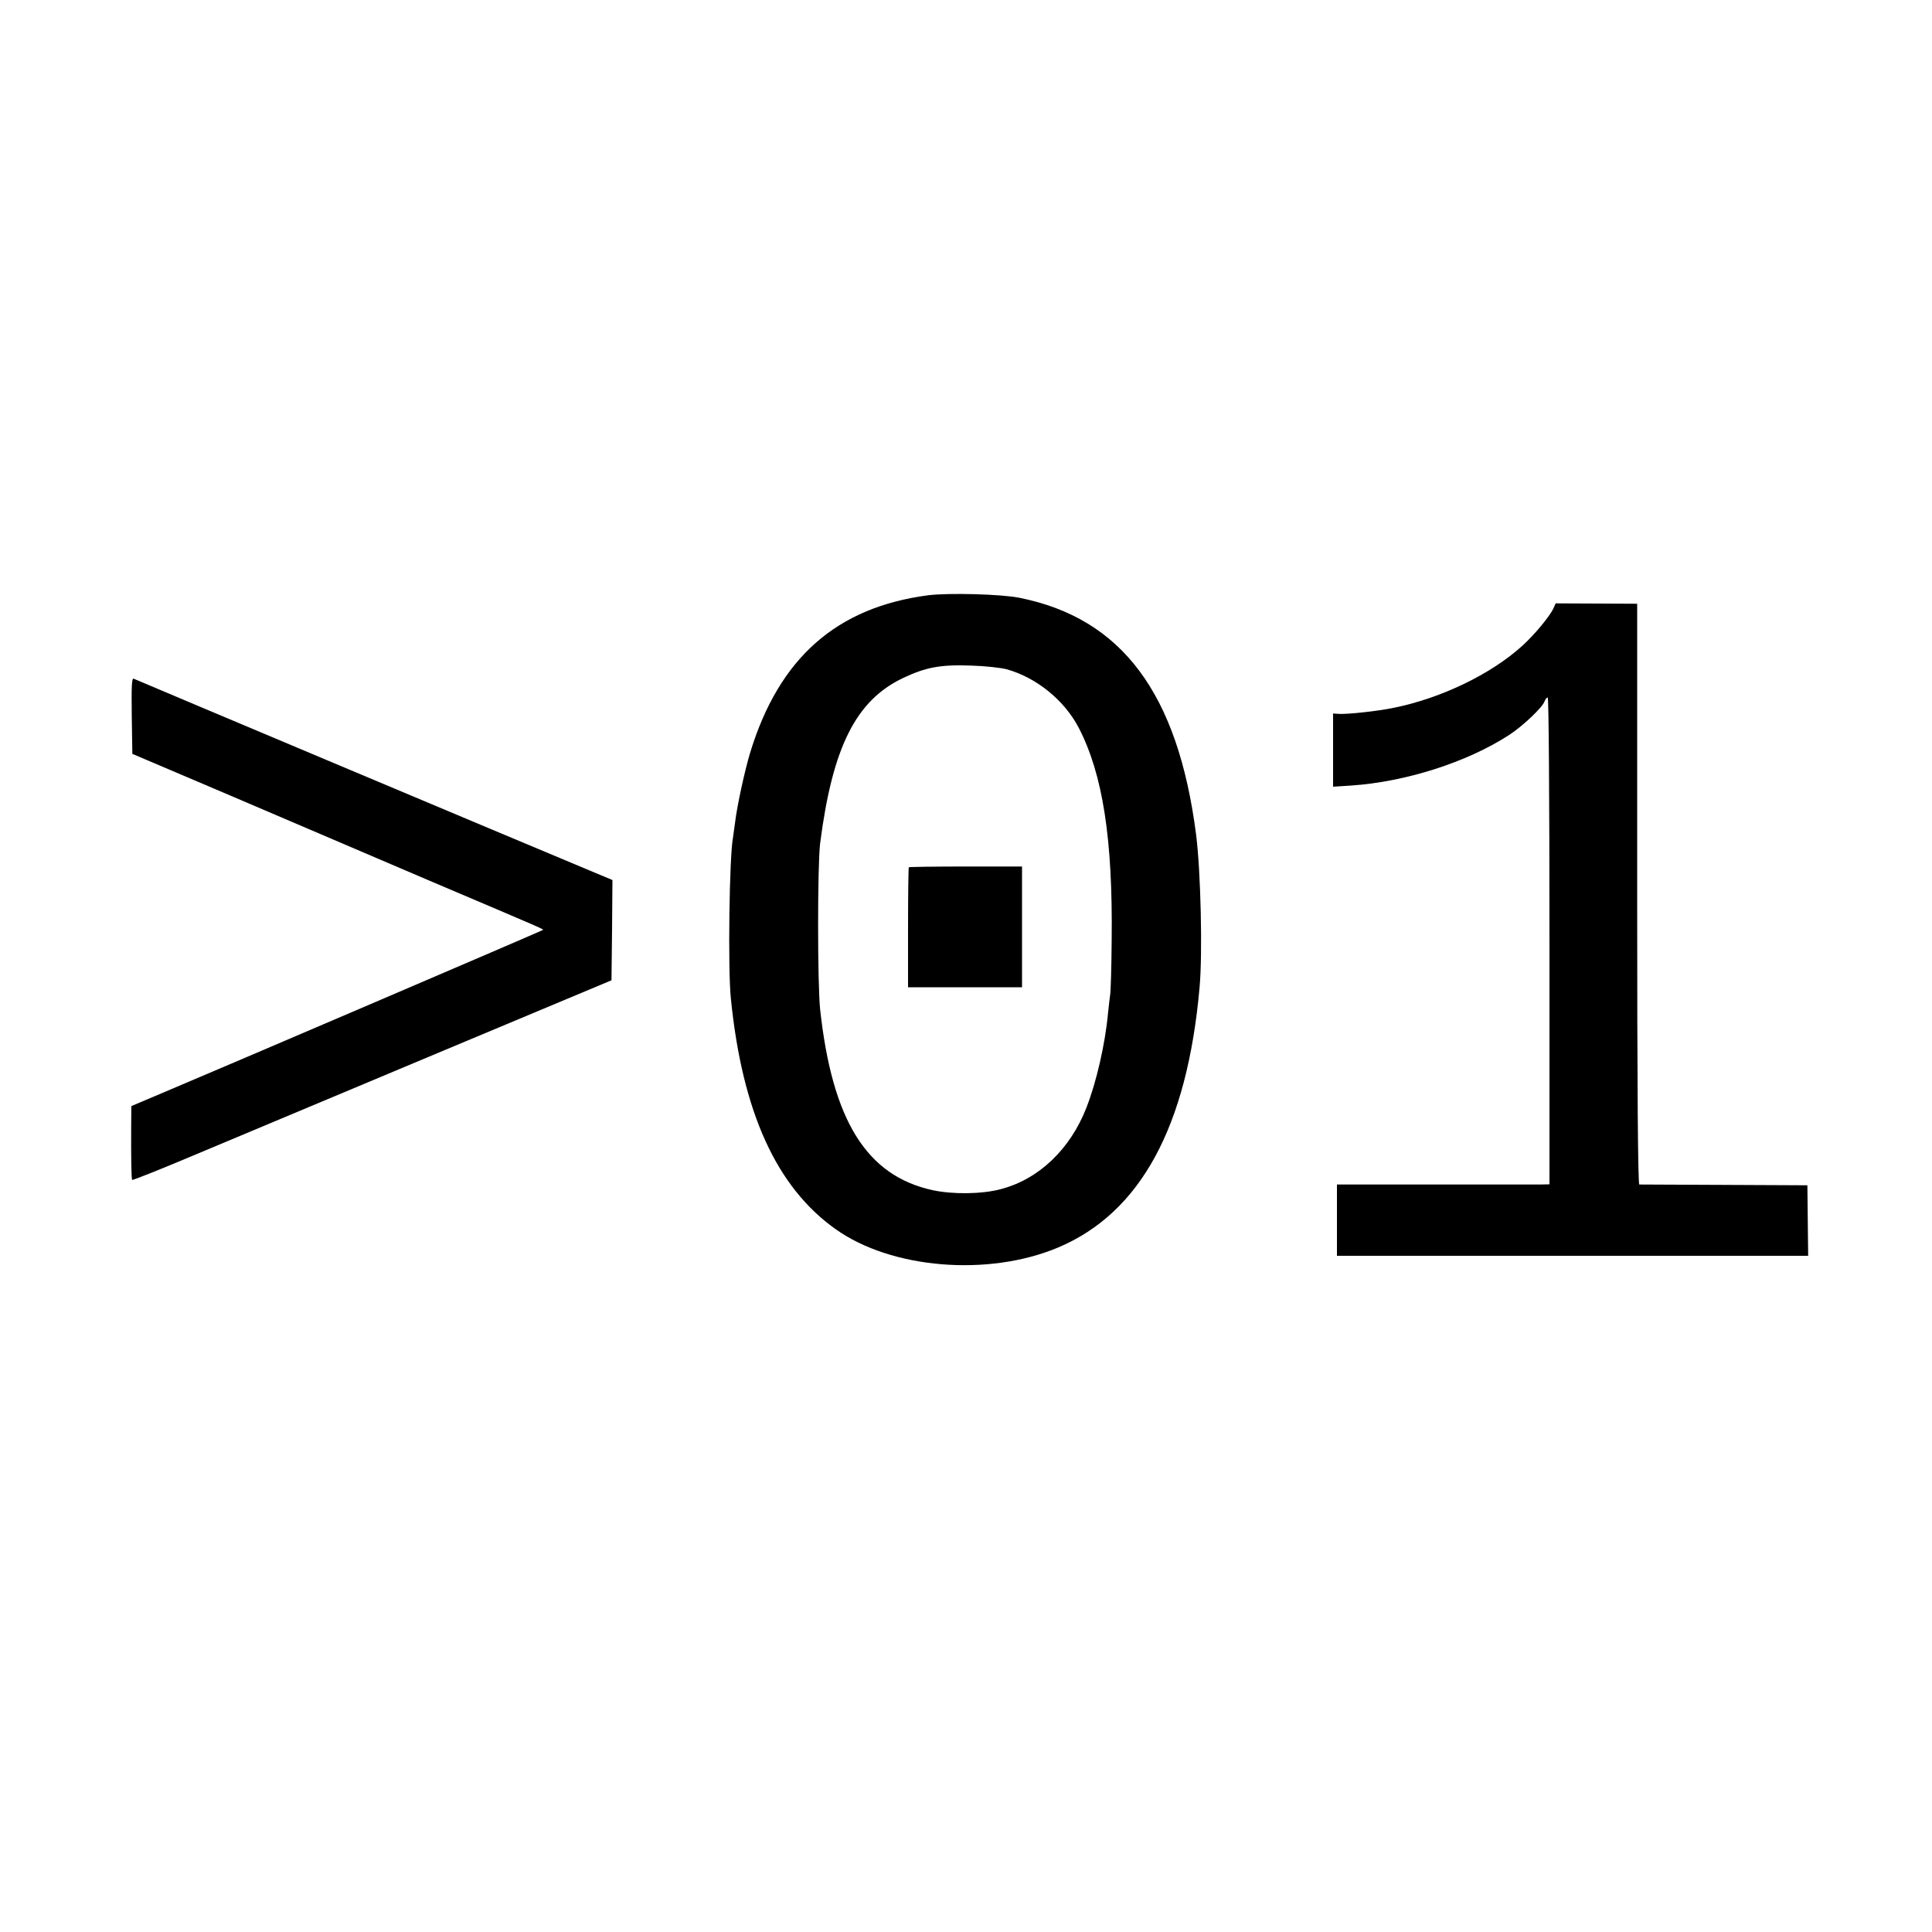
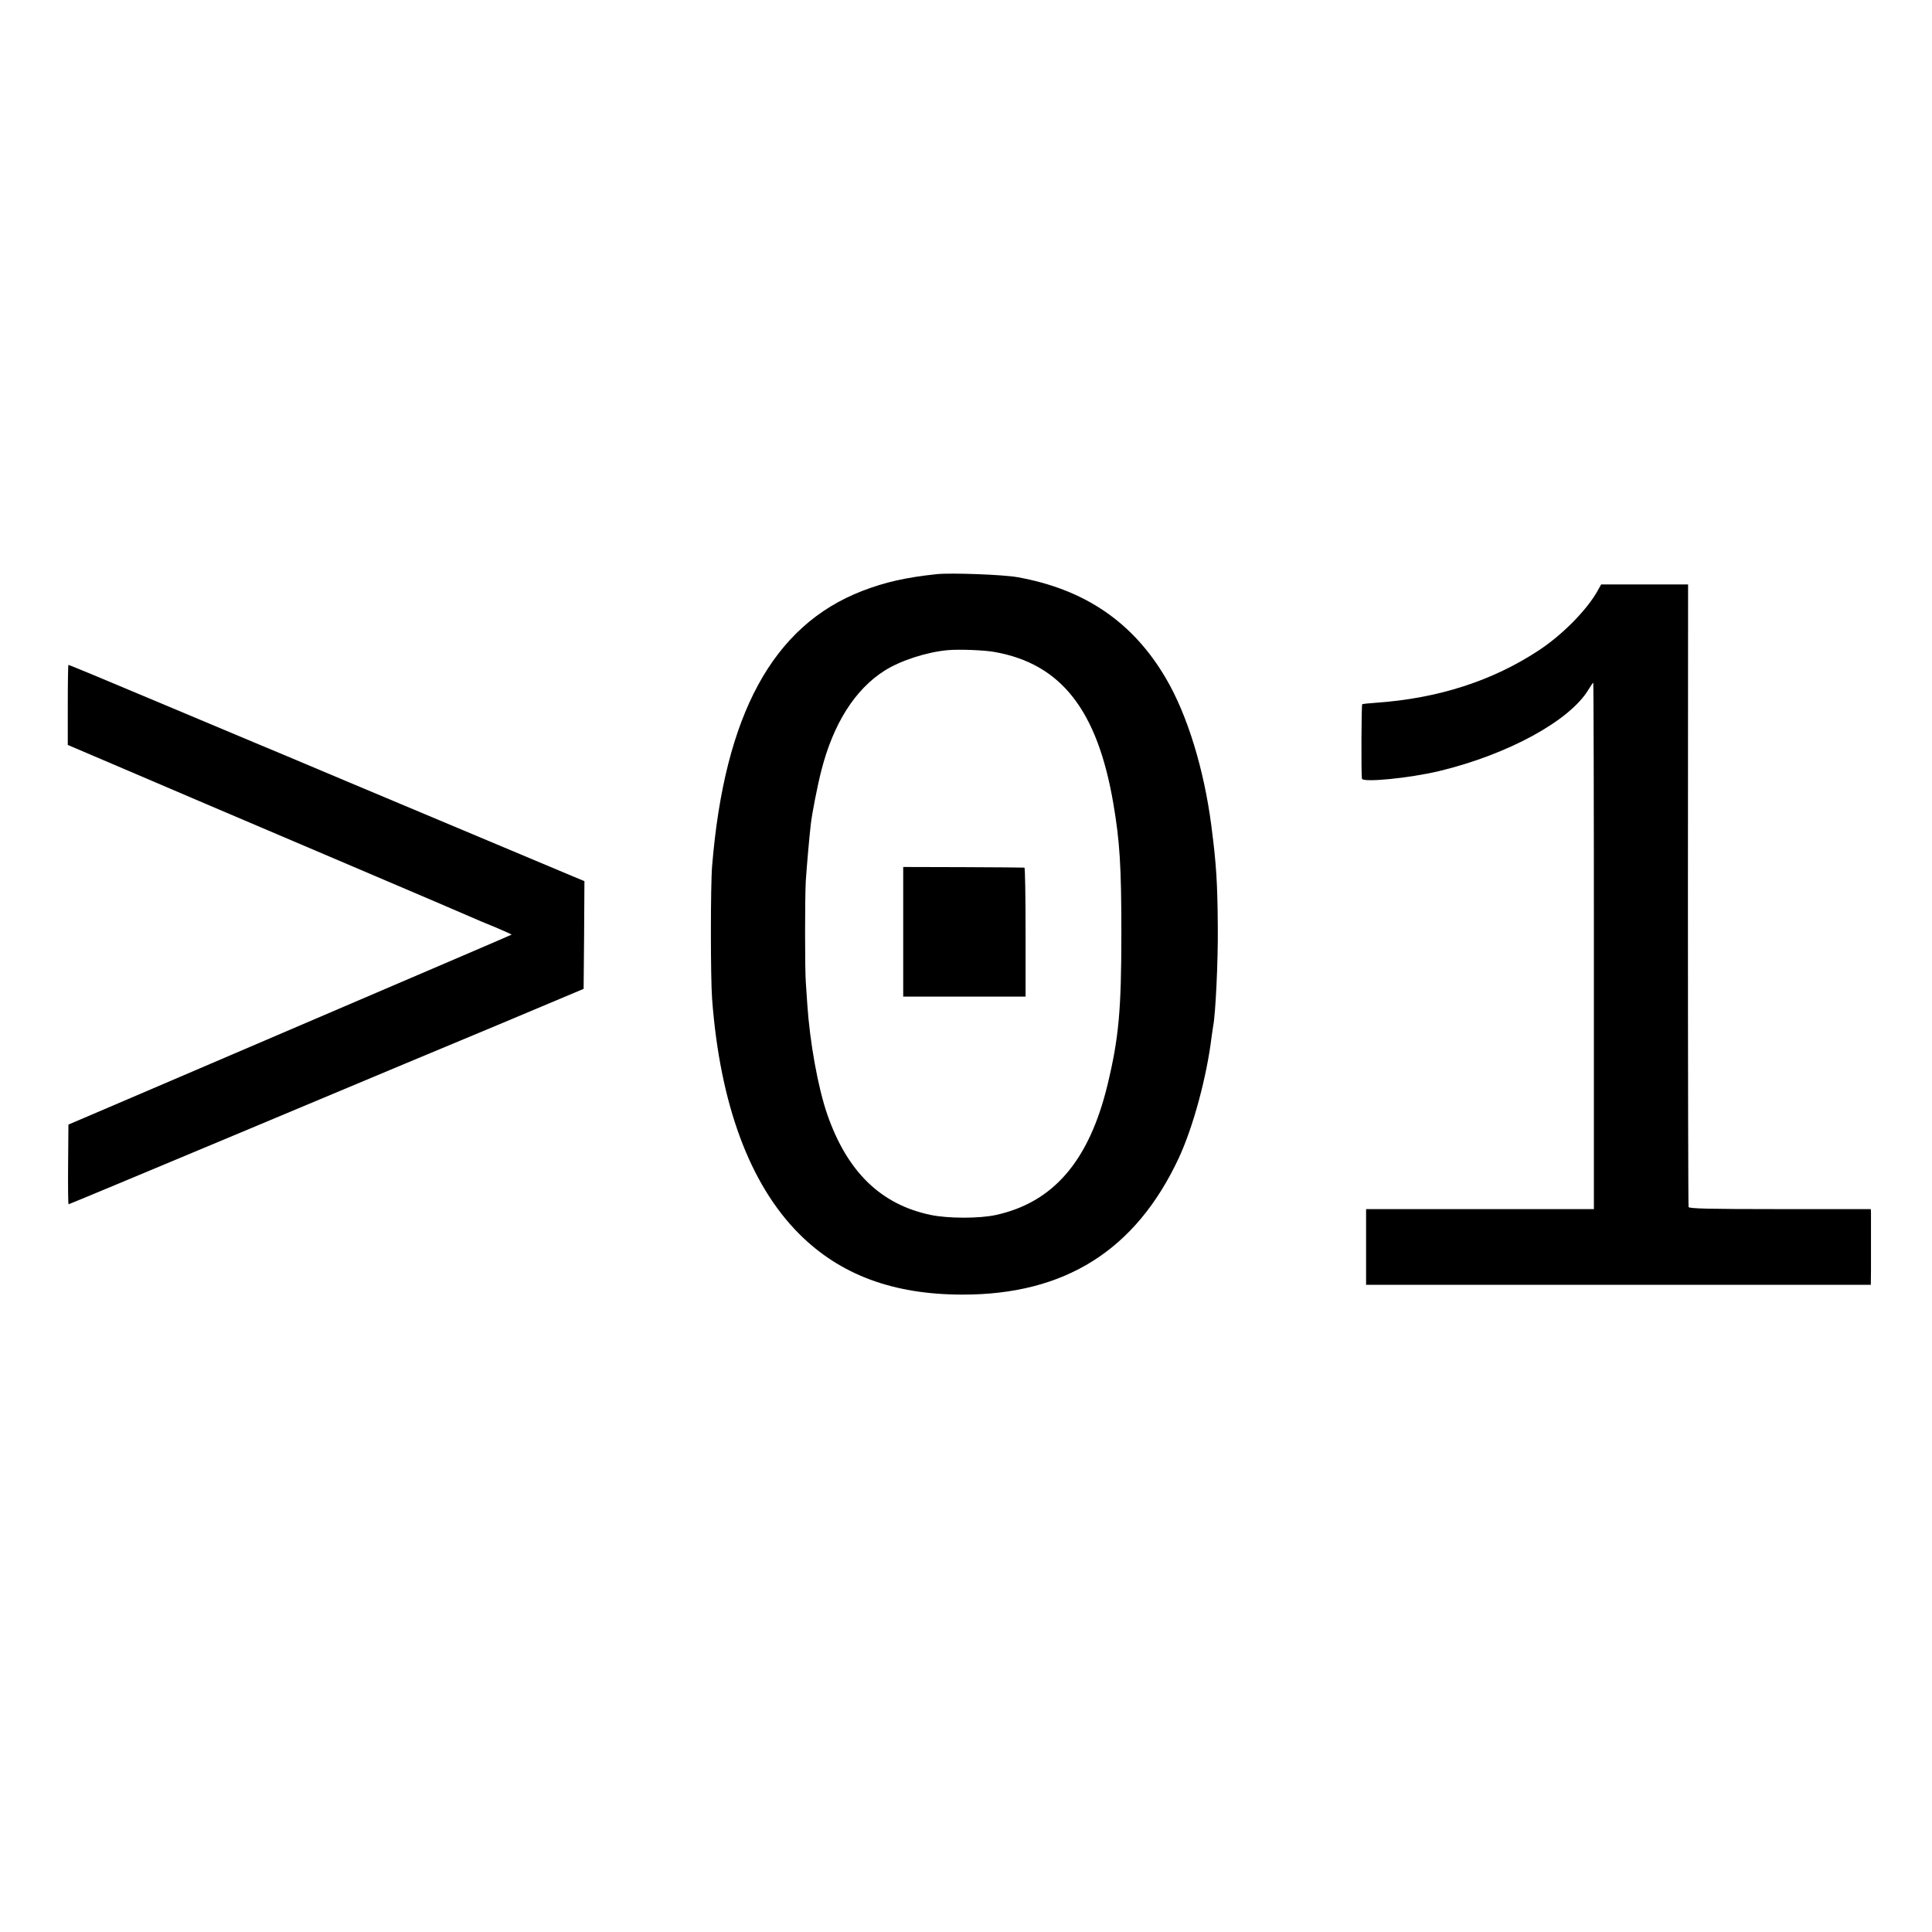
- <svg xmlns="http://www.w3.org/2000/svg" version="1.0" width="1000pt" height="1000pt" viewBox="0 0 1000 1000" preserveAspectRatio="xMidYMid meet">
-   <g transform="translate(0,1000) scale(0.1,-0.1)" fill="#000000" stroke="none">
-     <path d="M4805 6919 c-475 -62 -772 -324 -922 -814 -29 -96 -68 -277 -78 -360 -4 -32 -9 -68 -11 -80 -19 -95 -27 -683 -11 -834 59 -587 236 -976 542 -1193 289 -206 791 -247 1152 -95 426 180 668 624 732 1347 16 175 6 601 -18 790 -94 731 -384 1120 -915 1226 -95 19 -366 26 -471 13z m405 -383 c155 -43 300 -161 374 -304 124 -240 176 -575 170 -1097 -1 -143 -5 -271 -8 -285 -2 -14 -7 -56 -11 -95 -15 -161 -60 -356 -112 -489 -84 -215 -247 -370 -443 -421 -96 -26 -249 -28 -354 -5 -341 75 -518 360 -581 935 -14 132 -14 748 0 860 64 498 185 740 430 856 116 55 194 70 350 64 72 -2 154 -11 185 -19z" />
-     <path d="M4704 5511 c-2 -2 -4 -143 -4 -313 l0 -308 295 0 295 0 0 313 0 312 -291 0 c-160 0 -293 -2 -295 -4z" />
-     <path d="M8041 6852 c-20 -43 -99 -138 -162 -195 -162 -147 -422 -272 -667 -321 -82 -17 -239 -34 -284 -31 l-28 2 0 -190 0 -189 93 6 c282 19 599 120 817 261 70 45 176 145 185 176 4 10 11 19 16 19 5 0 9 -487 9 -1260 l0 -1260 -47 -1 c-27 0 -274 0 -550 0 l-503 0 0 -185 0 -184 1220 0 1219 0 -2 183 -2 182 -430 2 c-236 1 -435 2 -440 2 -7 1 -11 486 -11 1504 l0 1502 -211 1 -211 1 -11 -25z" />
-     <path d="M682 6295 l3 -197 510 -217 c281 -120 740 -316 1020 -436 631 -268 599 -254 594 -259 -4 -4 -1655 -711 -1966 -842 l-163 -69 -1 -95 c-1 -180 1 -283 5 -287 3 -3 150 56 328 131 178 75 735 308 1238 519 l915 383 3 260 2 259 -122 51 c-343 143 -2304 968 -2356 991 -10 4 -12 -35 -10 -192z" />
+ <svg xmlns="http://www.w3.org/2000/svg" version="1.0" width="1200pt" height="1200pt" viewBox="0 0 1200 1200" preserveAspectRatio="xMidYMid meet">
+   <g transform="translate(0,1200) scale(0.1,-0.1)" fill="#000000" stroke="none">
+     <path d="M5820 8434 c-192 -20 -324 -50 -466 -105 -554 -215 -854 -767 -931 -1709 -10 -122 -10 -694 0 -825 49 -653 234 -1153 542 -1460 253 -253 583 -376 1013 -376 637 -1 1076 276 1343 847 90 193 175 507 205 759 3 22 7 49 9 60 15 75 31 403 29 615 -2 277 -9 392 -40 630 -45 350 -149 690 -282 916 -204 349 -504 554 -922 629 -89 16 -411 28 -500 19z m360 -484 c411 -74 636 -361 735 -940 40 -234 50 -389 50 -805 0 -478 -16 -653 -86 -943 -114 -471 -335 -729 -691 -808 -102 -23 -299 -23 -408 0 -310 65 -518 268 -642 625 -58 169 -108 447 -124 686 -3 50 -7 110 -9 135 -6 69 -6 534 0 630 6 90 22 275 31 350 7 65 42 243 65 332 74 292 209 506 394 623 100 63 264 116 395 127 70 6 227 0 290 -12z" />
+     <path d="M5610 6213 l0 -403 380 0 380 0 0 400 c0 220 -3 401 -7 401 -5 1 -176 2 -380 3 l-373 1 0 -402z" />
+     <path d="M9921 8327 c-68 -119 -216 -269 -361 -365 -289 -191 -627 -300 -1014 -327 -43 -3 -81 -7 -85 -9 -5 -3 -7 -413 -2 -462 2 -26 293 2 481 47 427 103 812 313 927 507 14 23 27 42 29 42 2 0 4 -736 4 -1635 l0 -1635 -707 0 -708 0 0 -235 0 -235 1568 0 1567 0 1 85 c0 47 0 141 0 210 0 69 0 136 0 150 l-1 25 -564 0 c-442 0 -565 3 -568 13 -2 6 -4 879 -4 1940 l1 1927 -270 0 -270 0 -24 -43z" />
+     <path d="M421 7621 l0 -248 272 -116 c150 -64 416 -178 592 -253 176 -75 610 -260 965 -411 355 -151 663 -283 685 -293 22 -10 86 -37 143 -60 56 -24 101 -44 100 -45 -2 -2 -457 -197 -1013 -435 -555 -238 -1174 -503 -1375 -589 l-365 -156 -2 -247 c-1 -137 0 -248 3 -248 3 0 463 192 1022 426 560 235 1037 435 1062 445 25 10 286 119 580 242 l535 225 3 335 2 334 -72 30 c-77 32 -541 227 -1388 583 -278 117 -545 230 -595 250 -49 21 -274 115 -500 210 -461 194 -644 270 -650 270 -2 0 -4 -112 -4 -249z" />
  </g>
</svg>
